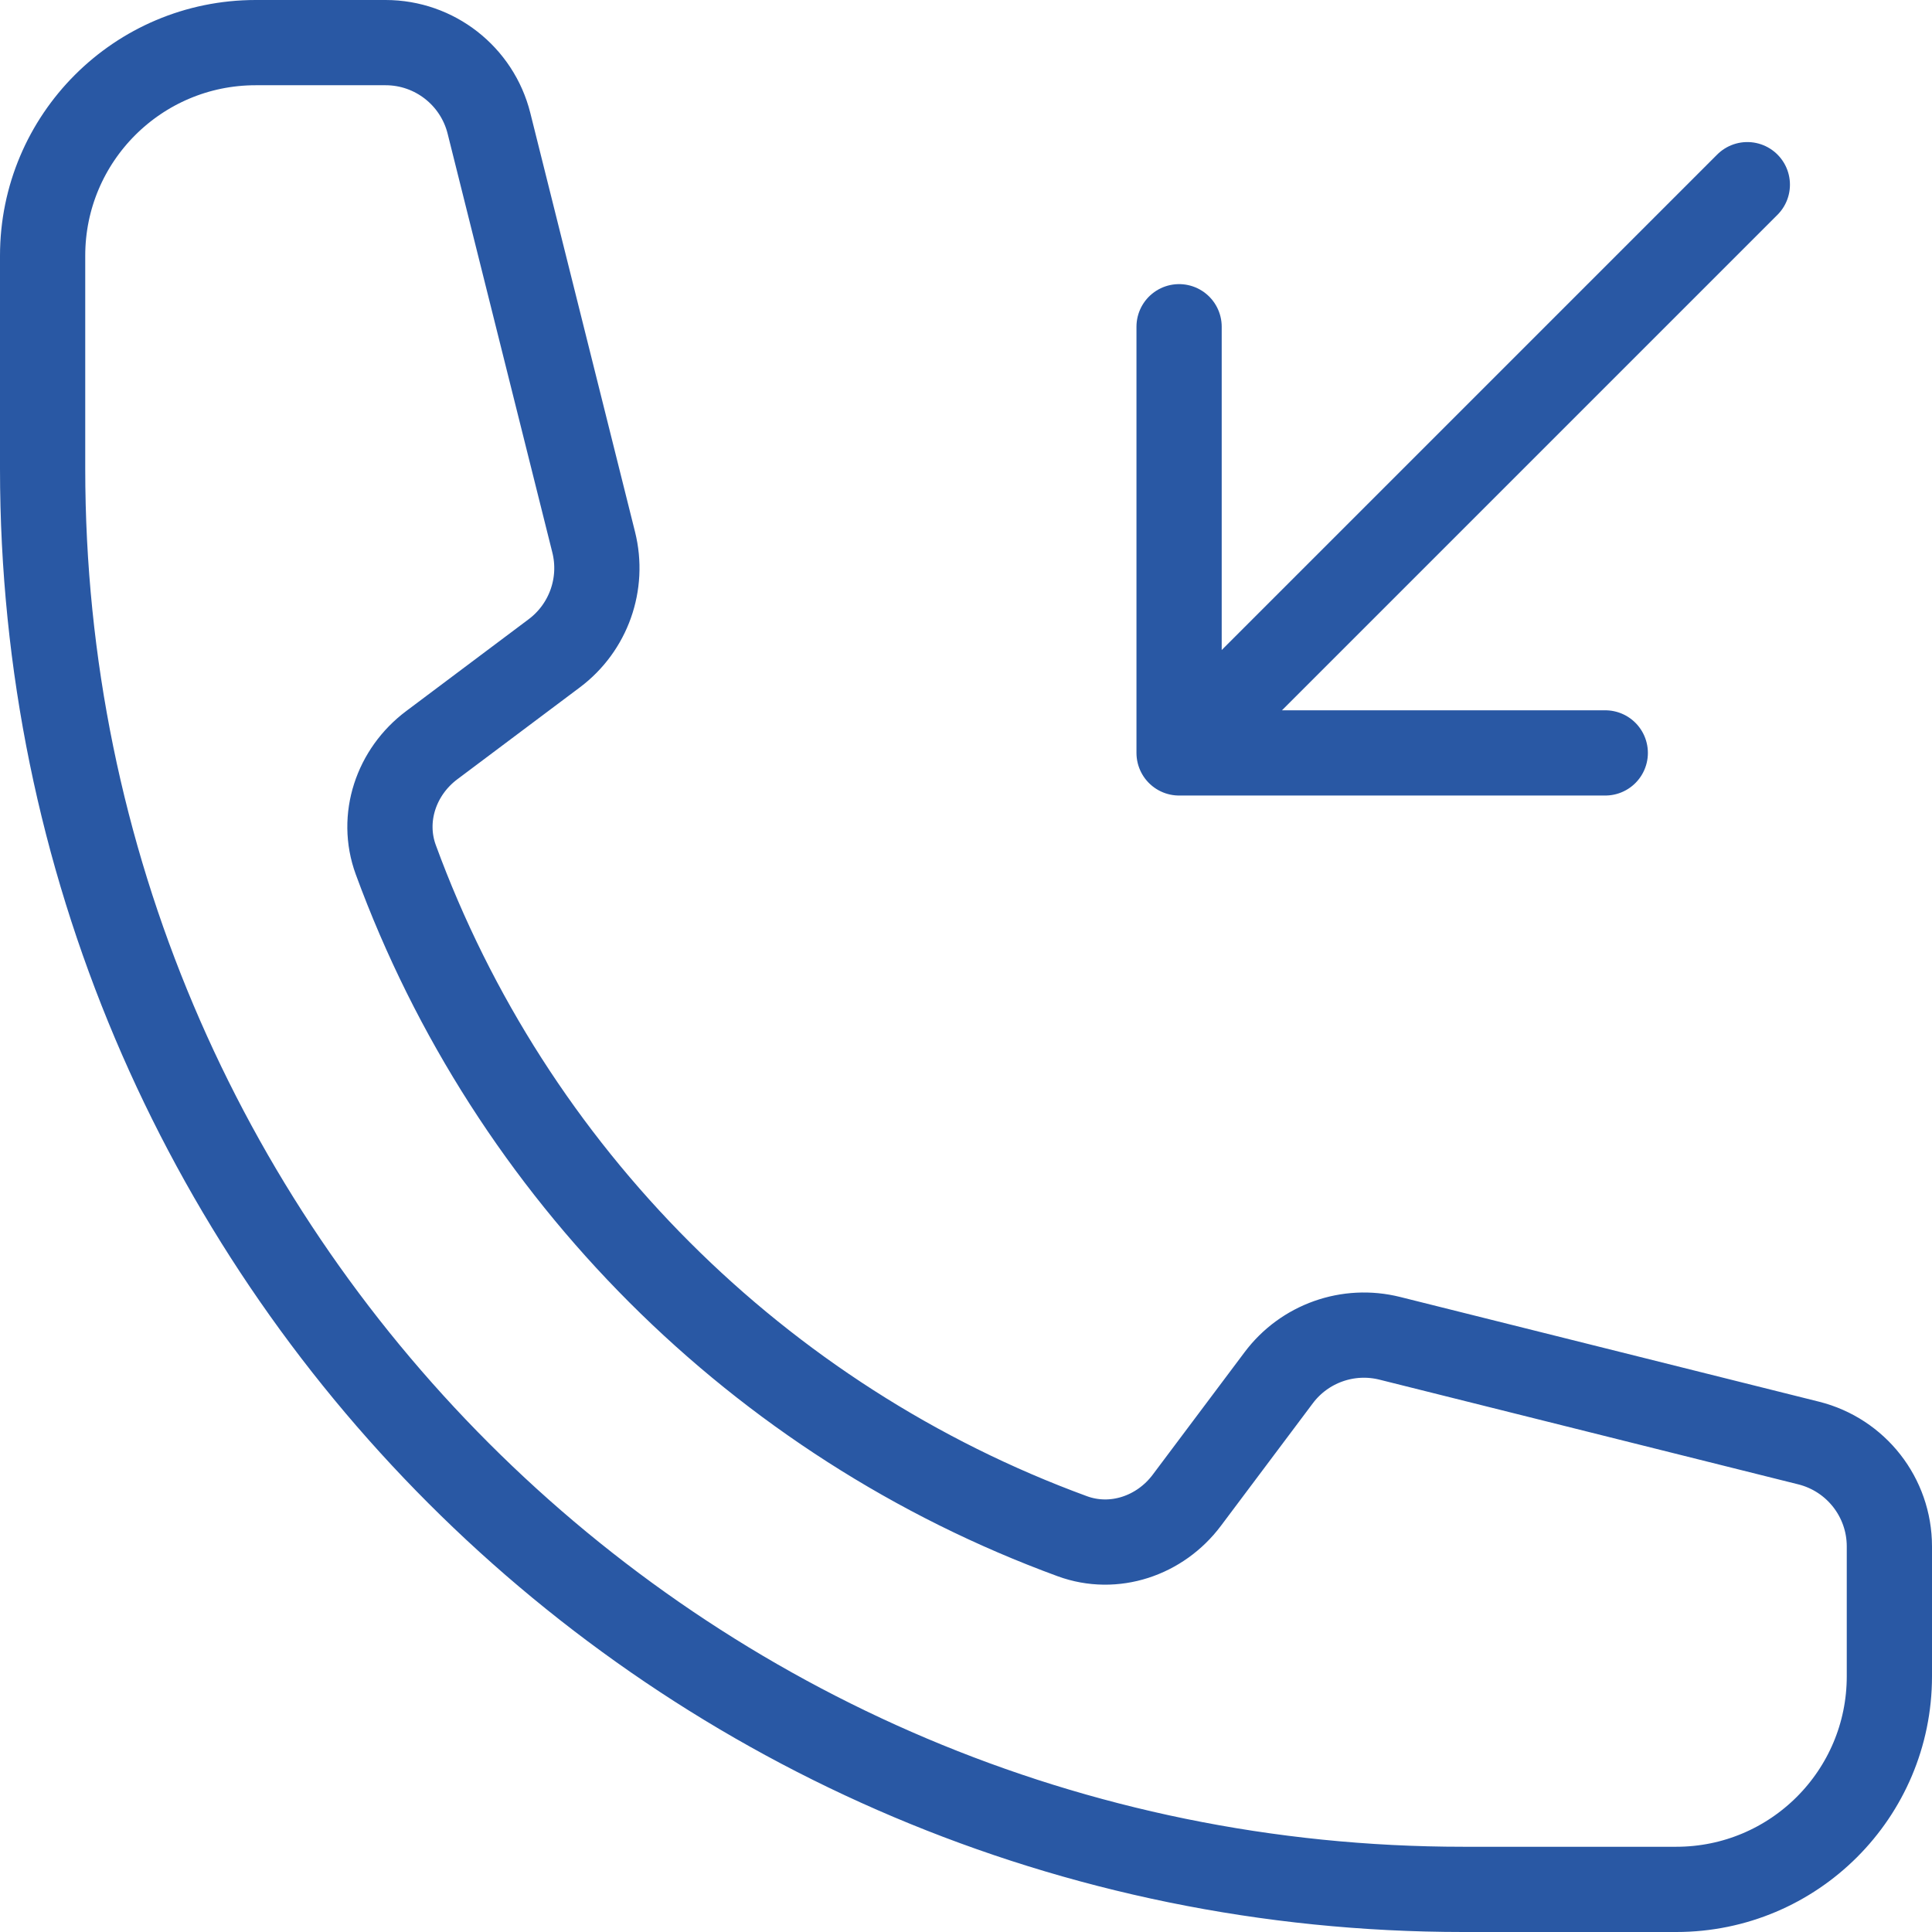
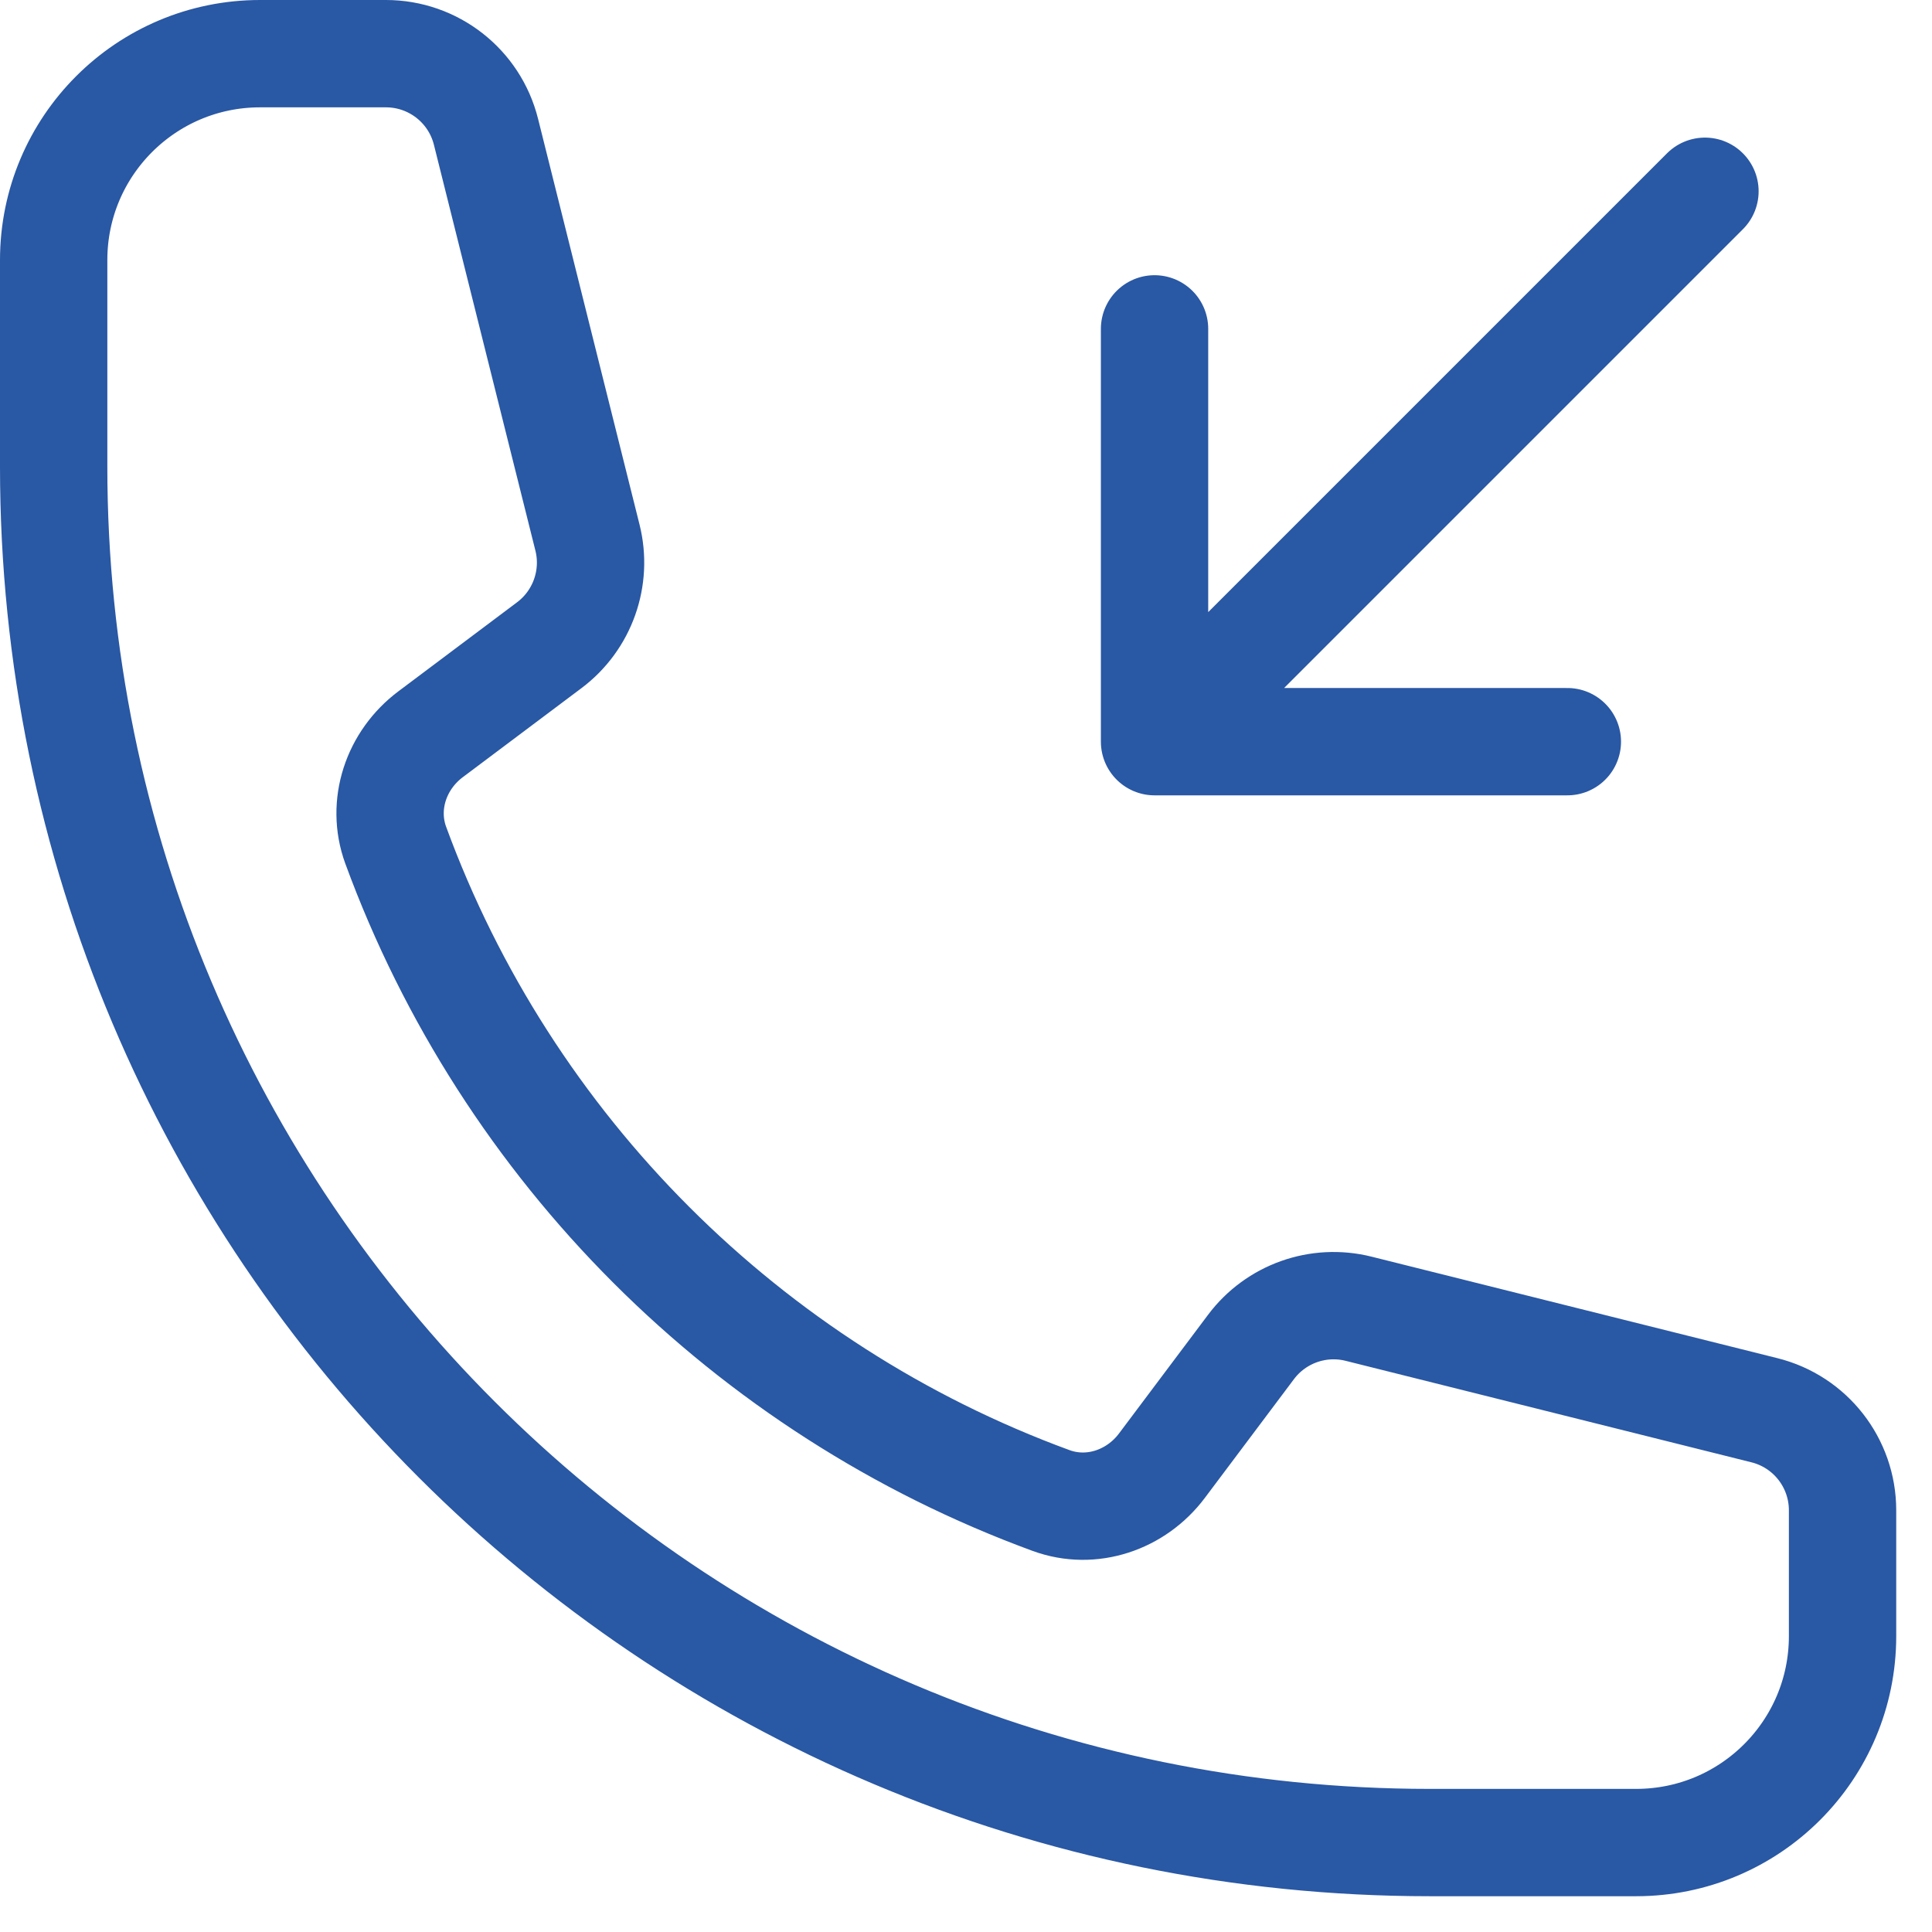
- <svg xmlns="http://www.w3.org/2000/svg" width="34" height="34" viewBox="0 0 34 34" fill="none">
-   <path d="M20.75 13.25V5.75M20.75 13.25L28.25 13.25M20.75 13.25L30.75 3.25M25.75 33.25C11.943 33.25 0.75 22.057 0.75 8.25V4.5C0.75 2.429 2.429 0.75 4.5 0.75H6.786C7.646 0.75 8.396 1.336 8.605 2.17L10.448 9.542C10.631 10.274 10.358 11.044 9.754 11.497L7.598 13.114C6.972 13.583 6.696 14.395 6.965 15.129C8.984 20.641 13.359 25.016 18.871 27.035C19.605 27.304 20.417 27.028 20.886 26.402L22.503 24.246C22.956 23.642 23.726 23.369 24.458 23.552L31.83 25.395C32.664 25.604 33.25 26.354 33.25 27.214V29.5C33.25 31.571 31.571 33.25 29.5 33.25H25.75Z" stroke="#2958A4" stroke-width="1.5" stroke-linecap="round" stroke-linejoin="round" />
+ <svg xmlns="http://www.w3.org/2000/svg" width="27" height="27" viewBox="0 0 27 27" fill="none">
+   <path d="M16.135 10.365V4.596M16.135 10.365L21.904 10.365M16.135 10.365L23.827 2.673M19.981 25.75C9.36 25.75 0.75 17.14 0.75 6.519V3.635C0.75 2.041 2.041 0.75 3.635 0.75H5.393C6.055 0.75 6.632 1.2 6.792 1.843L8.21 7.513C8.351 8.076 8.14 8.669 7.676 9.017L6.018 10.261C5.536 10.622 5.324 11.246 5.53 11.811C7.084 16.051 10.449 19.416 14.689 20.97C15.254 21.177 15.878 20.964 16.239 20.482L17.483 18.824C17.831 18.36 18.424 18.149 18.987 18.29L24.657 19.708C25.3 19.868 25.75 20.445 25.75 21.107V22.865C25.75 24.459 24.459 25.75 22.865 25.75H19.981Z" stroke="#2958A4" stroke-width="1.5" stroke-linecap="round" stroke-linejoin="round" />
</svg>
